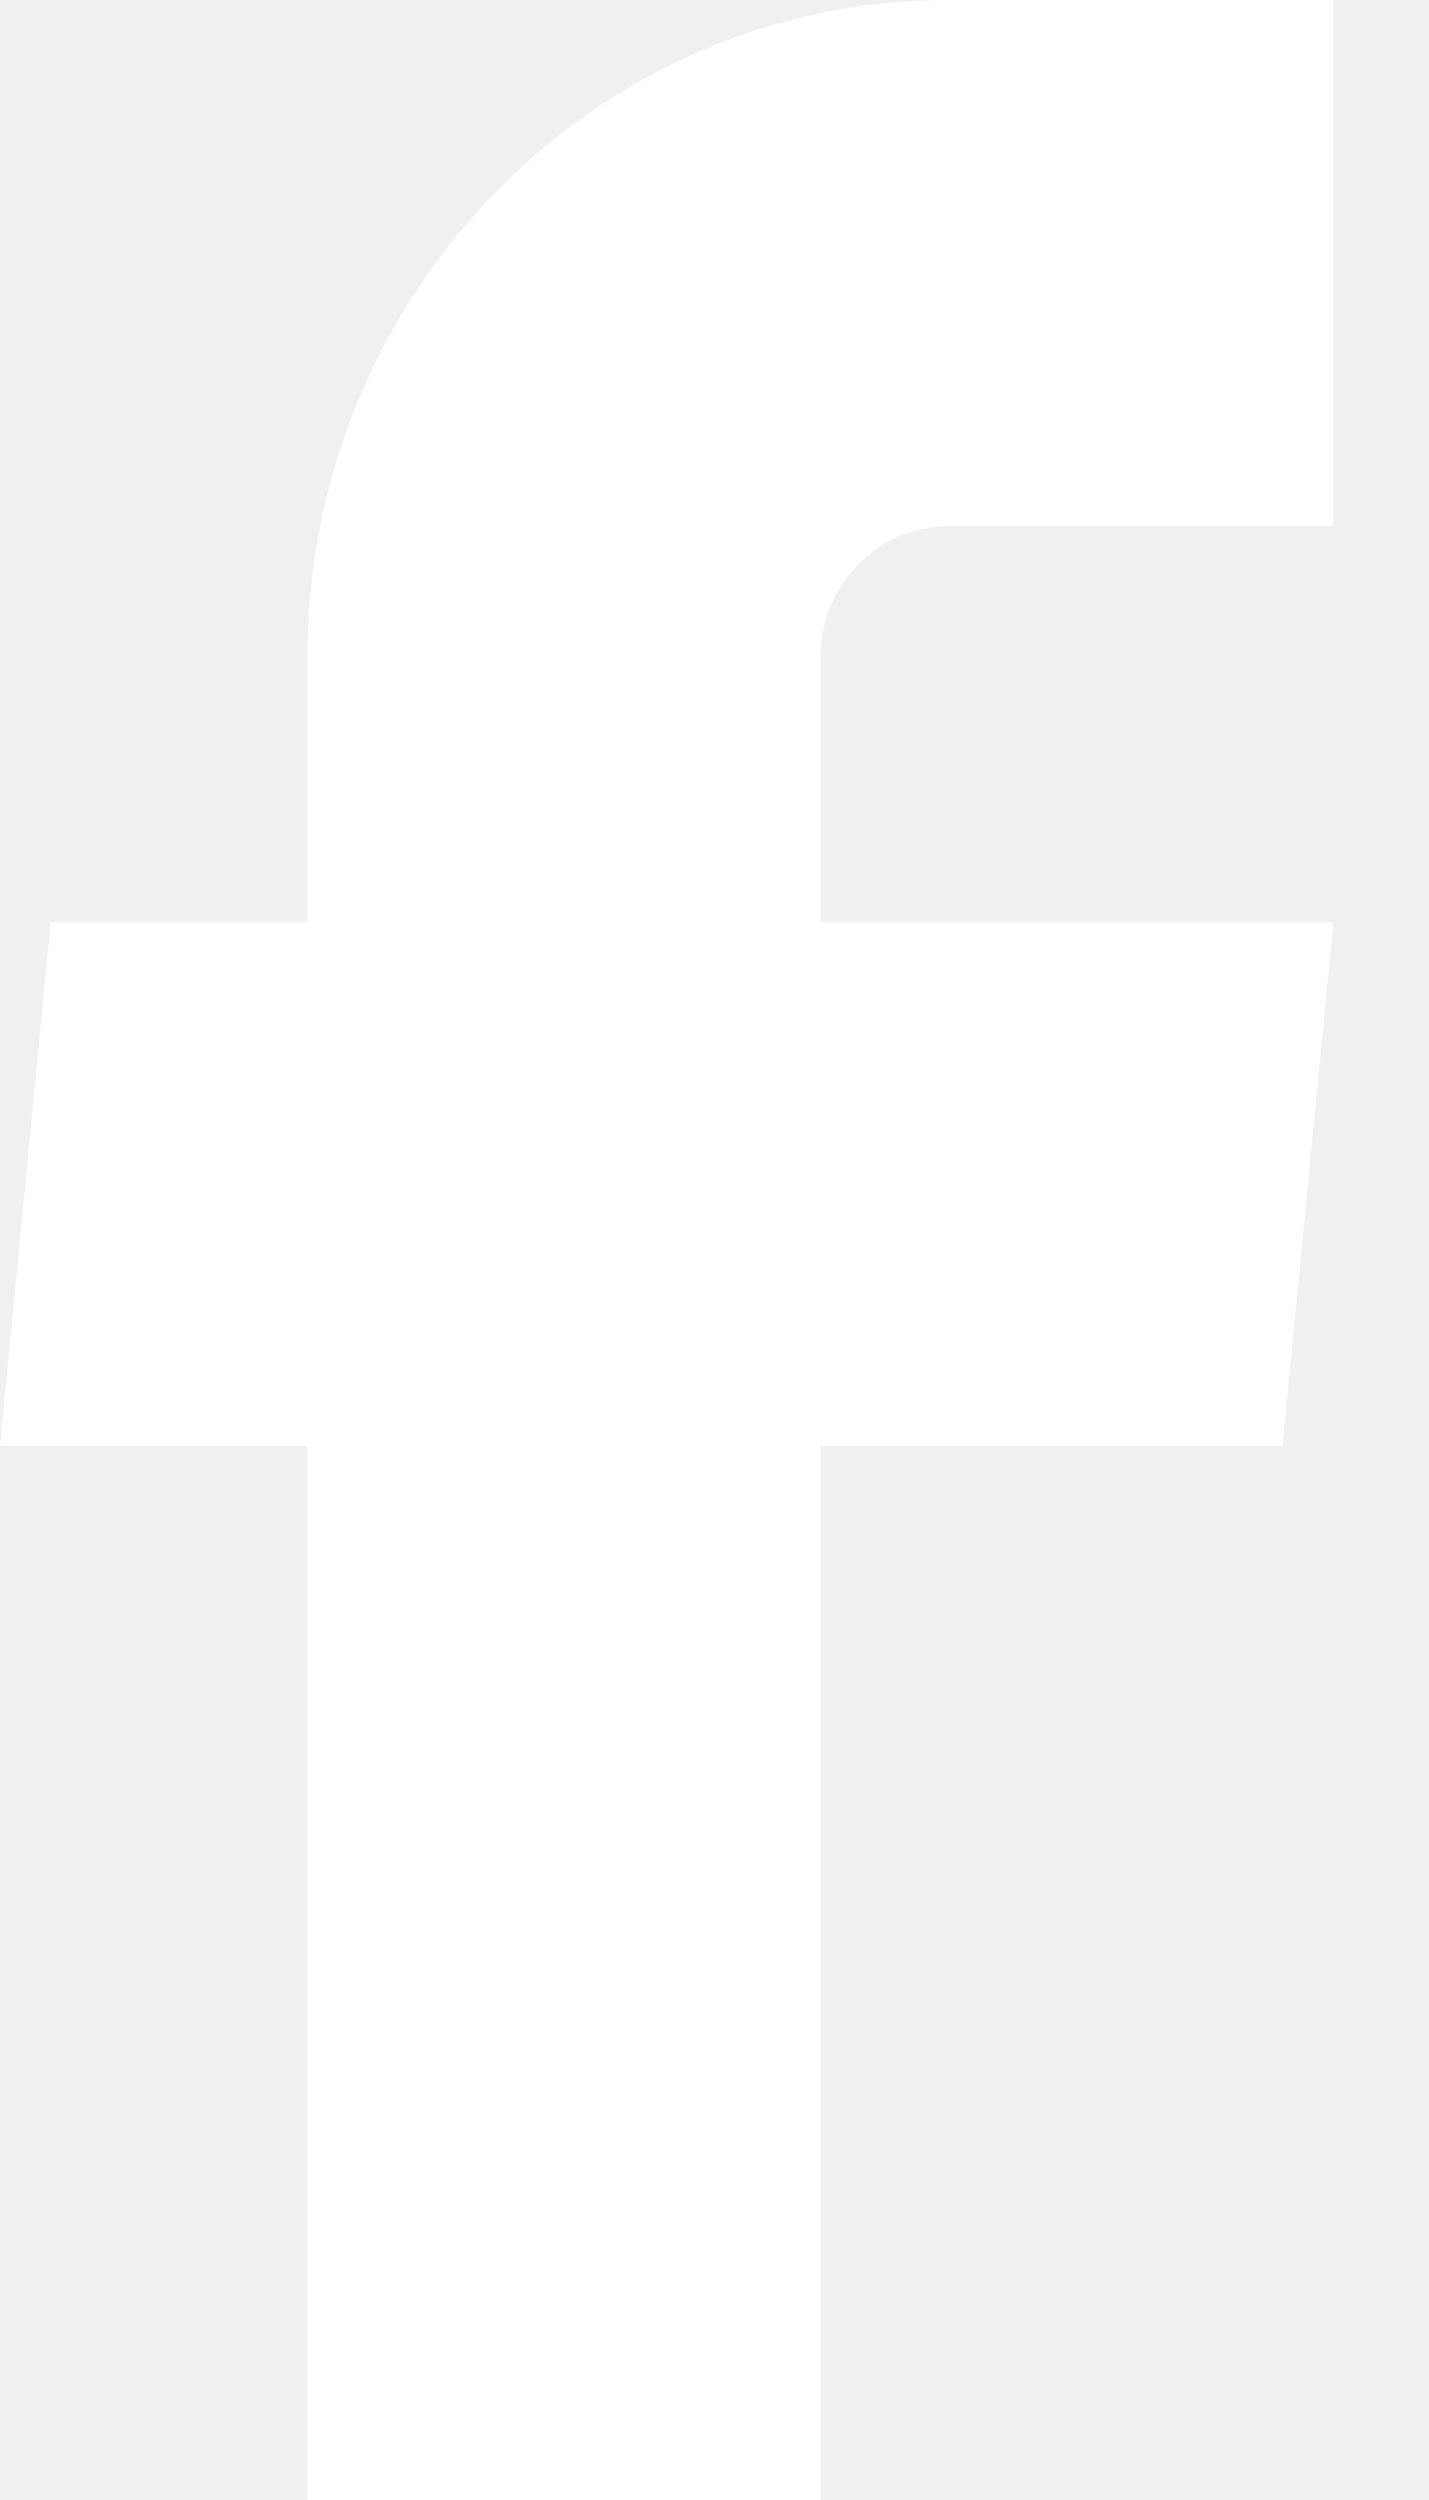
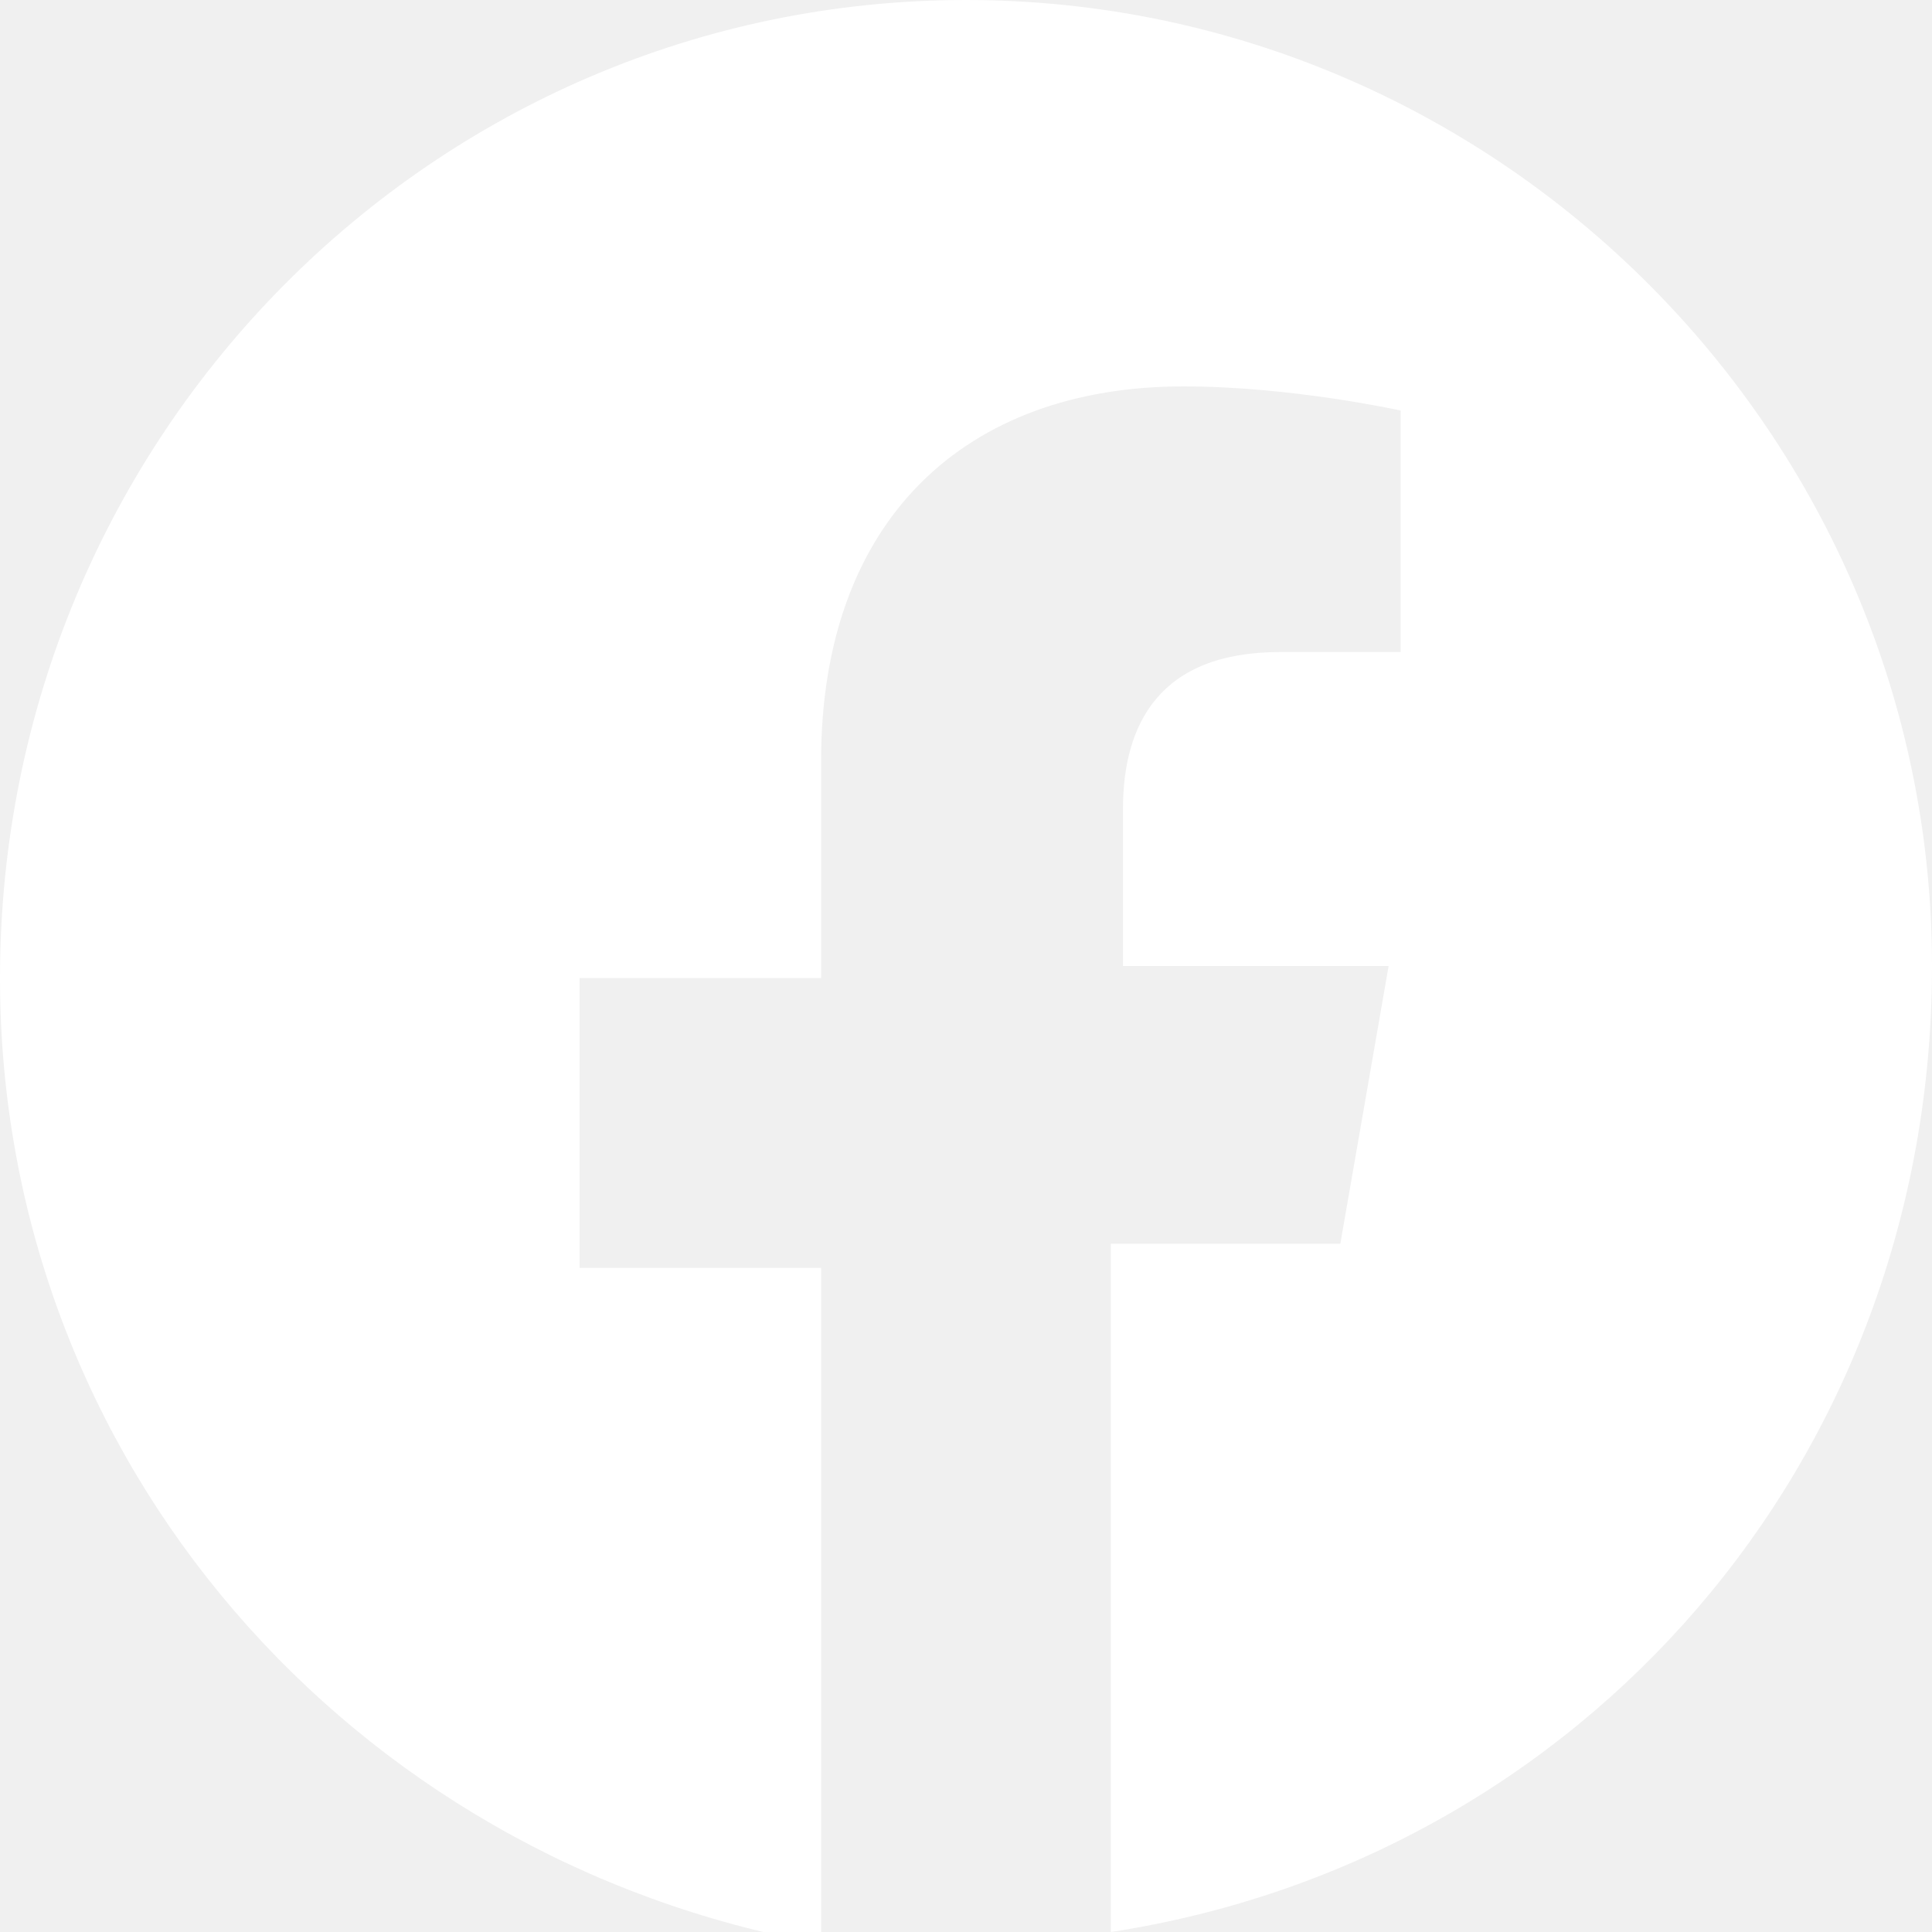
- <svg xmlns="http://www.w3.org/2000/svg" width="8" height="14" viewBox="0 0 8 14" fill="none">
-   <path d="M1.721 14H4.594V8.098H7.182L7.467 5.165H4.594V3.684C4.594 3.277 4.915 2.947 5.312 2.947H7.467V0H5.312C3.329 0 1.721 1.649 1.721 3.684V5.165H0.284L0 8.098H1.721V14Z" fill="white" />
+ <svg xmlns="http://www.w3.org/2000/svg" version="1.1" id="Layer_1" x="0px" y="0px" viewBox="0 0 16 16" style="enable-background:new 0 0 16 16;" xml:space="preserve">
+   <style type="text/css">
+ 	.st0{fill:#FFFFFF;}
+ </style>
+   <path class="st0" d="M16,8C16,3.6,12.4,0,8,0C3.6,0,0,3.6,0,8.1c0,4,2.9,7.3,6.8,8v-5.6h-2V8.1h2V6.3c0-2,1.2-3.1,3-3.1  c0.9,0,1.8,0.2,1.8,0.2v2h-1c-1,0-1.3,0.6-1.3,1.3V8h2.2l-0.4,2.3H9.2V16C13.1,15.4,16,12.1,16,8z" />
</svg>
